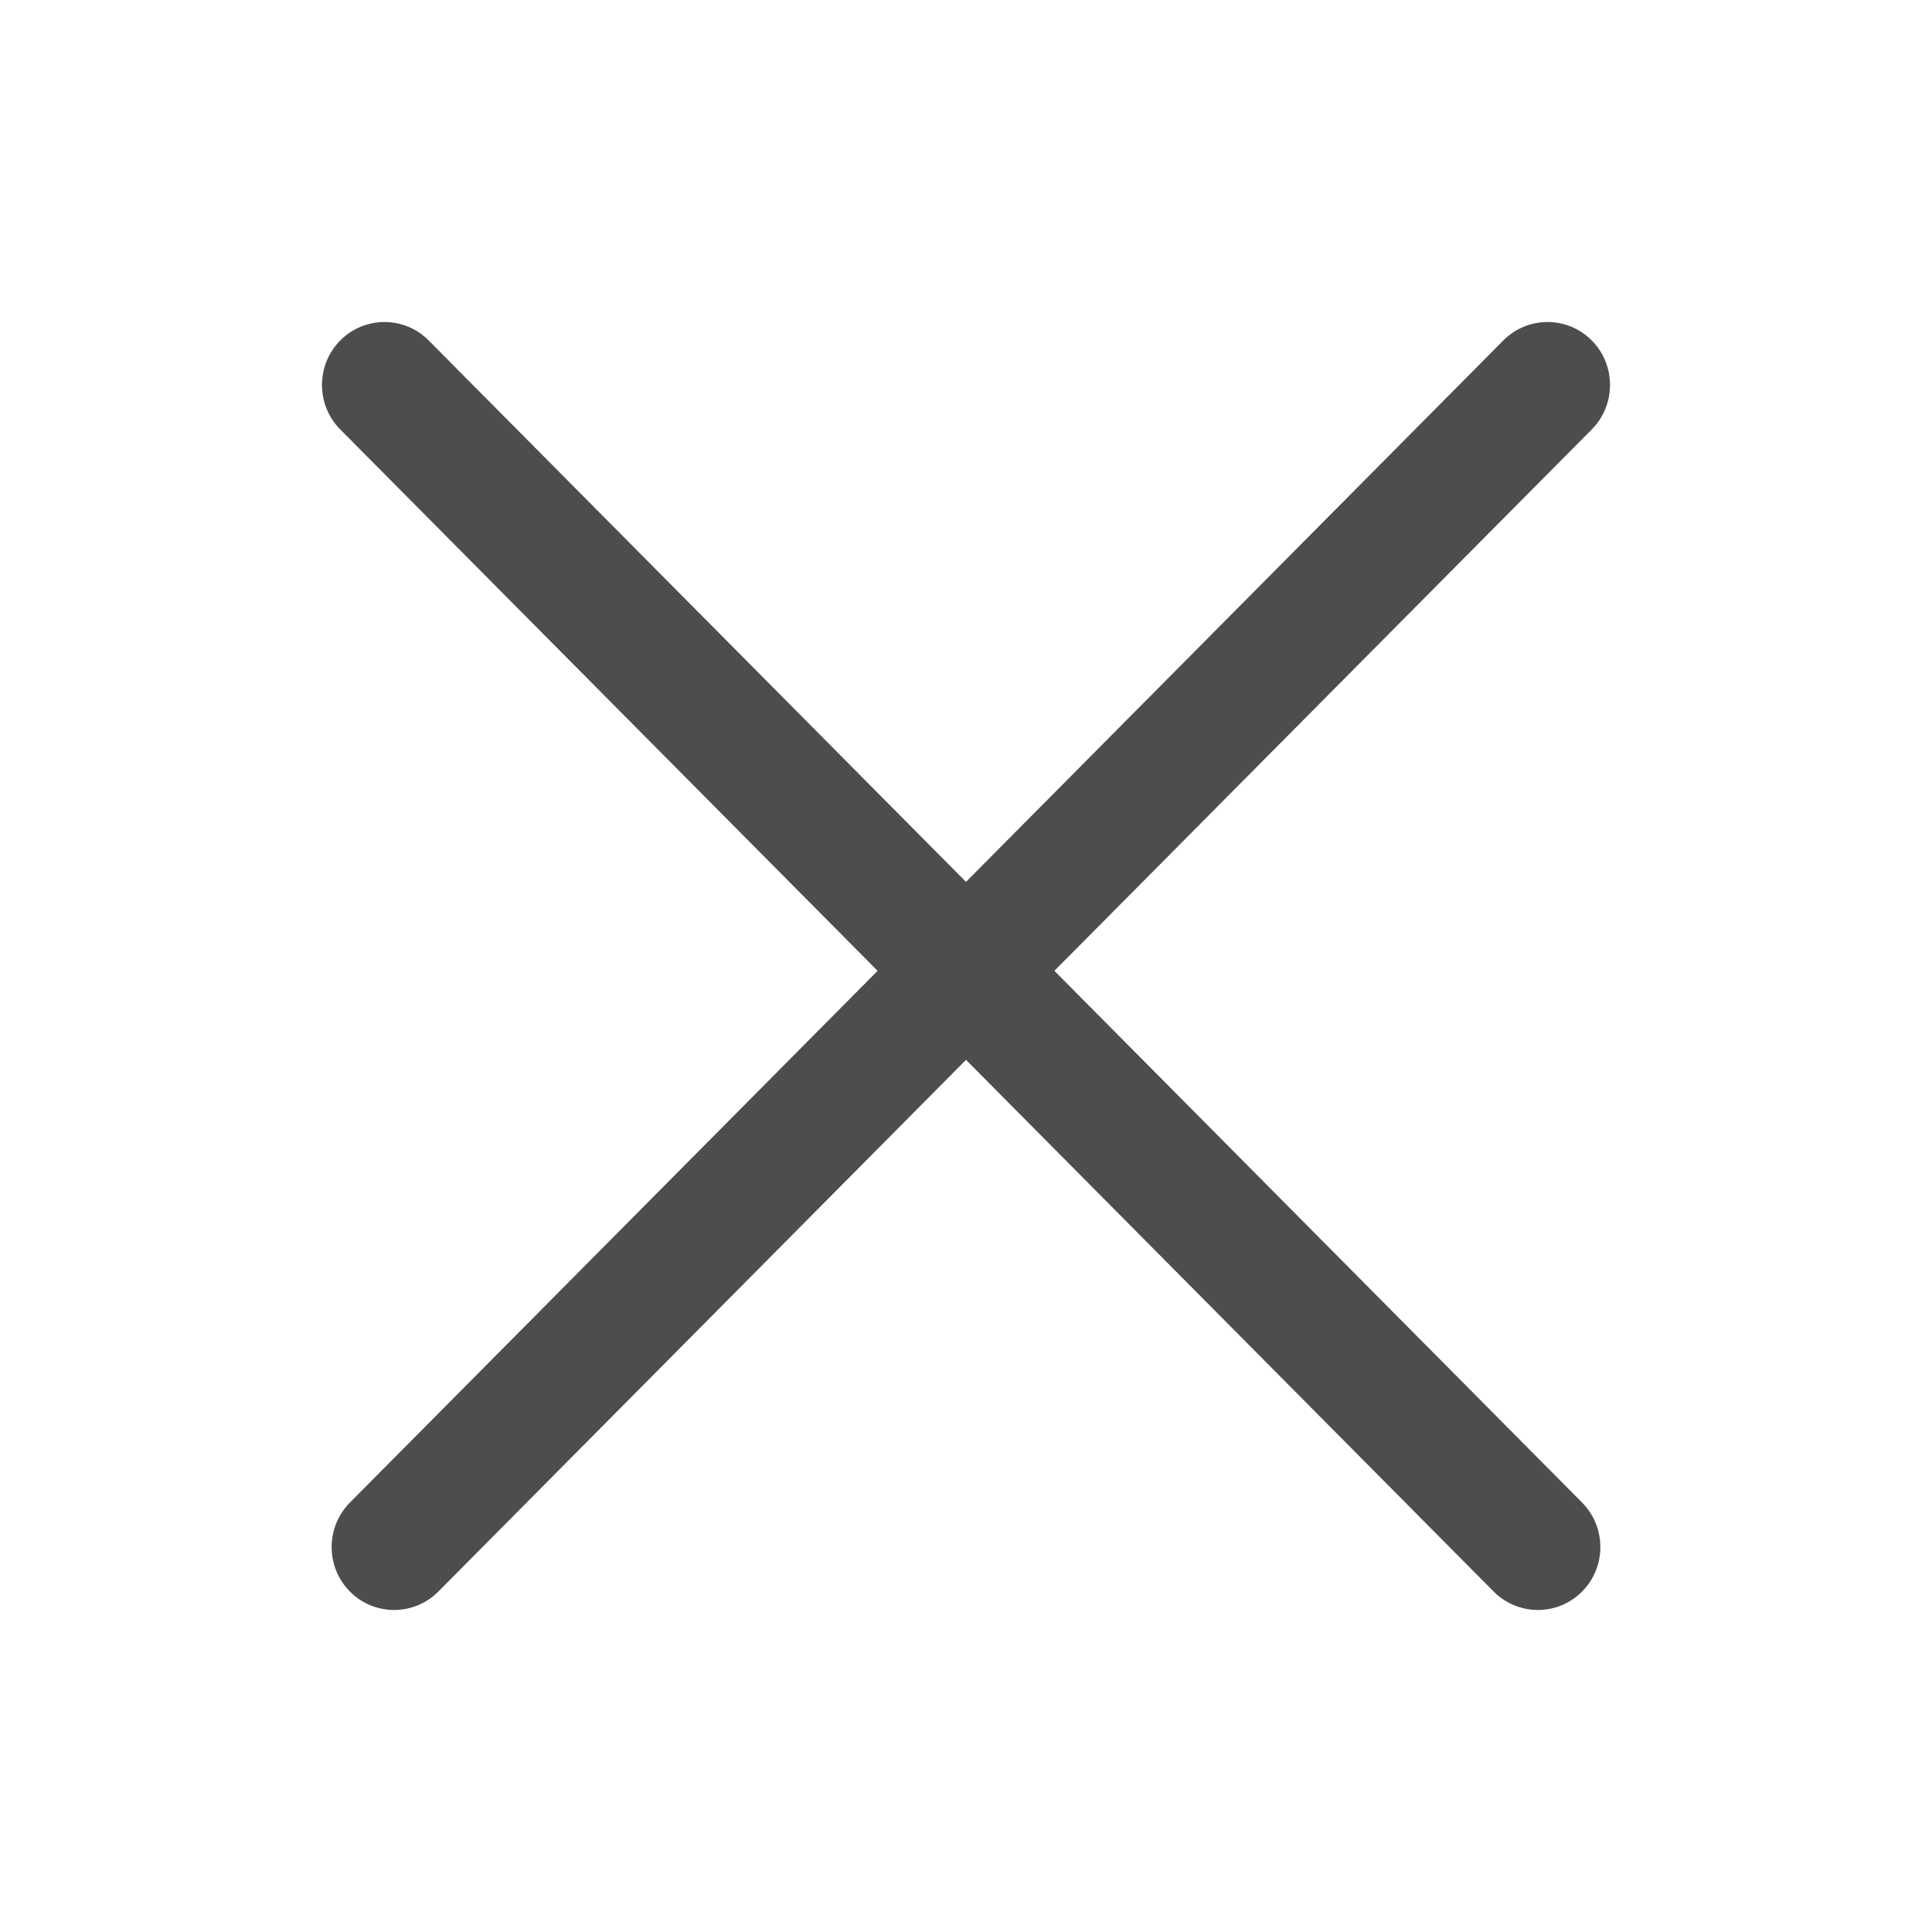
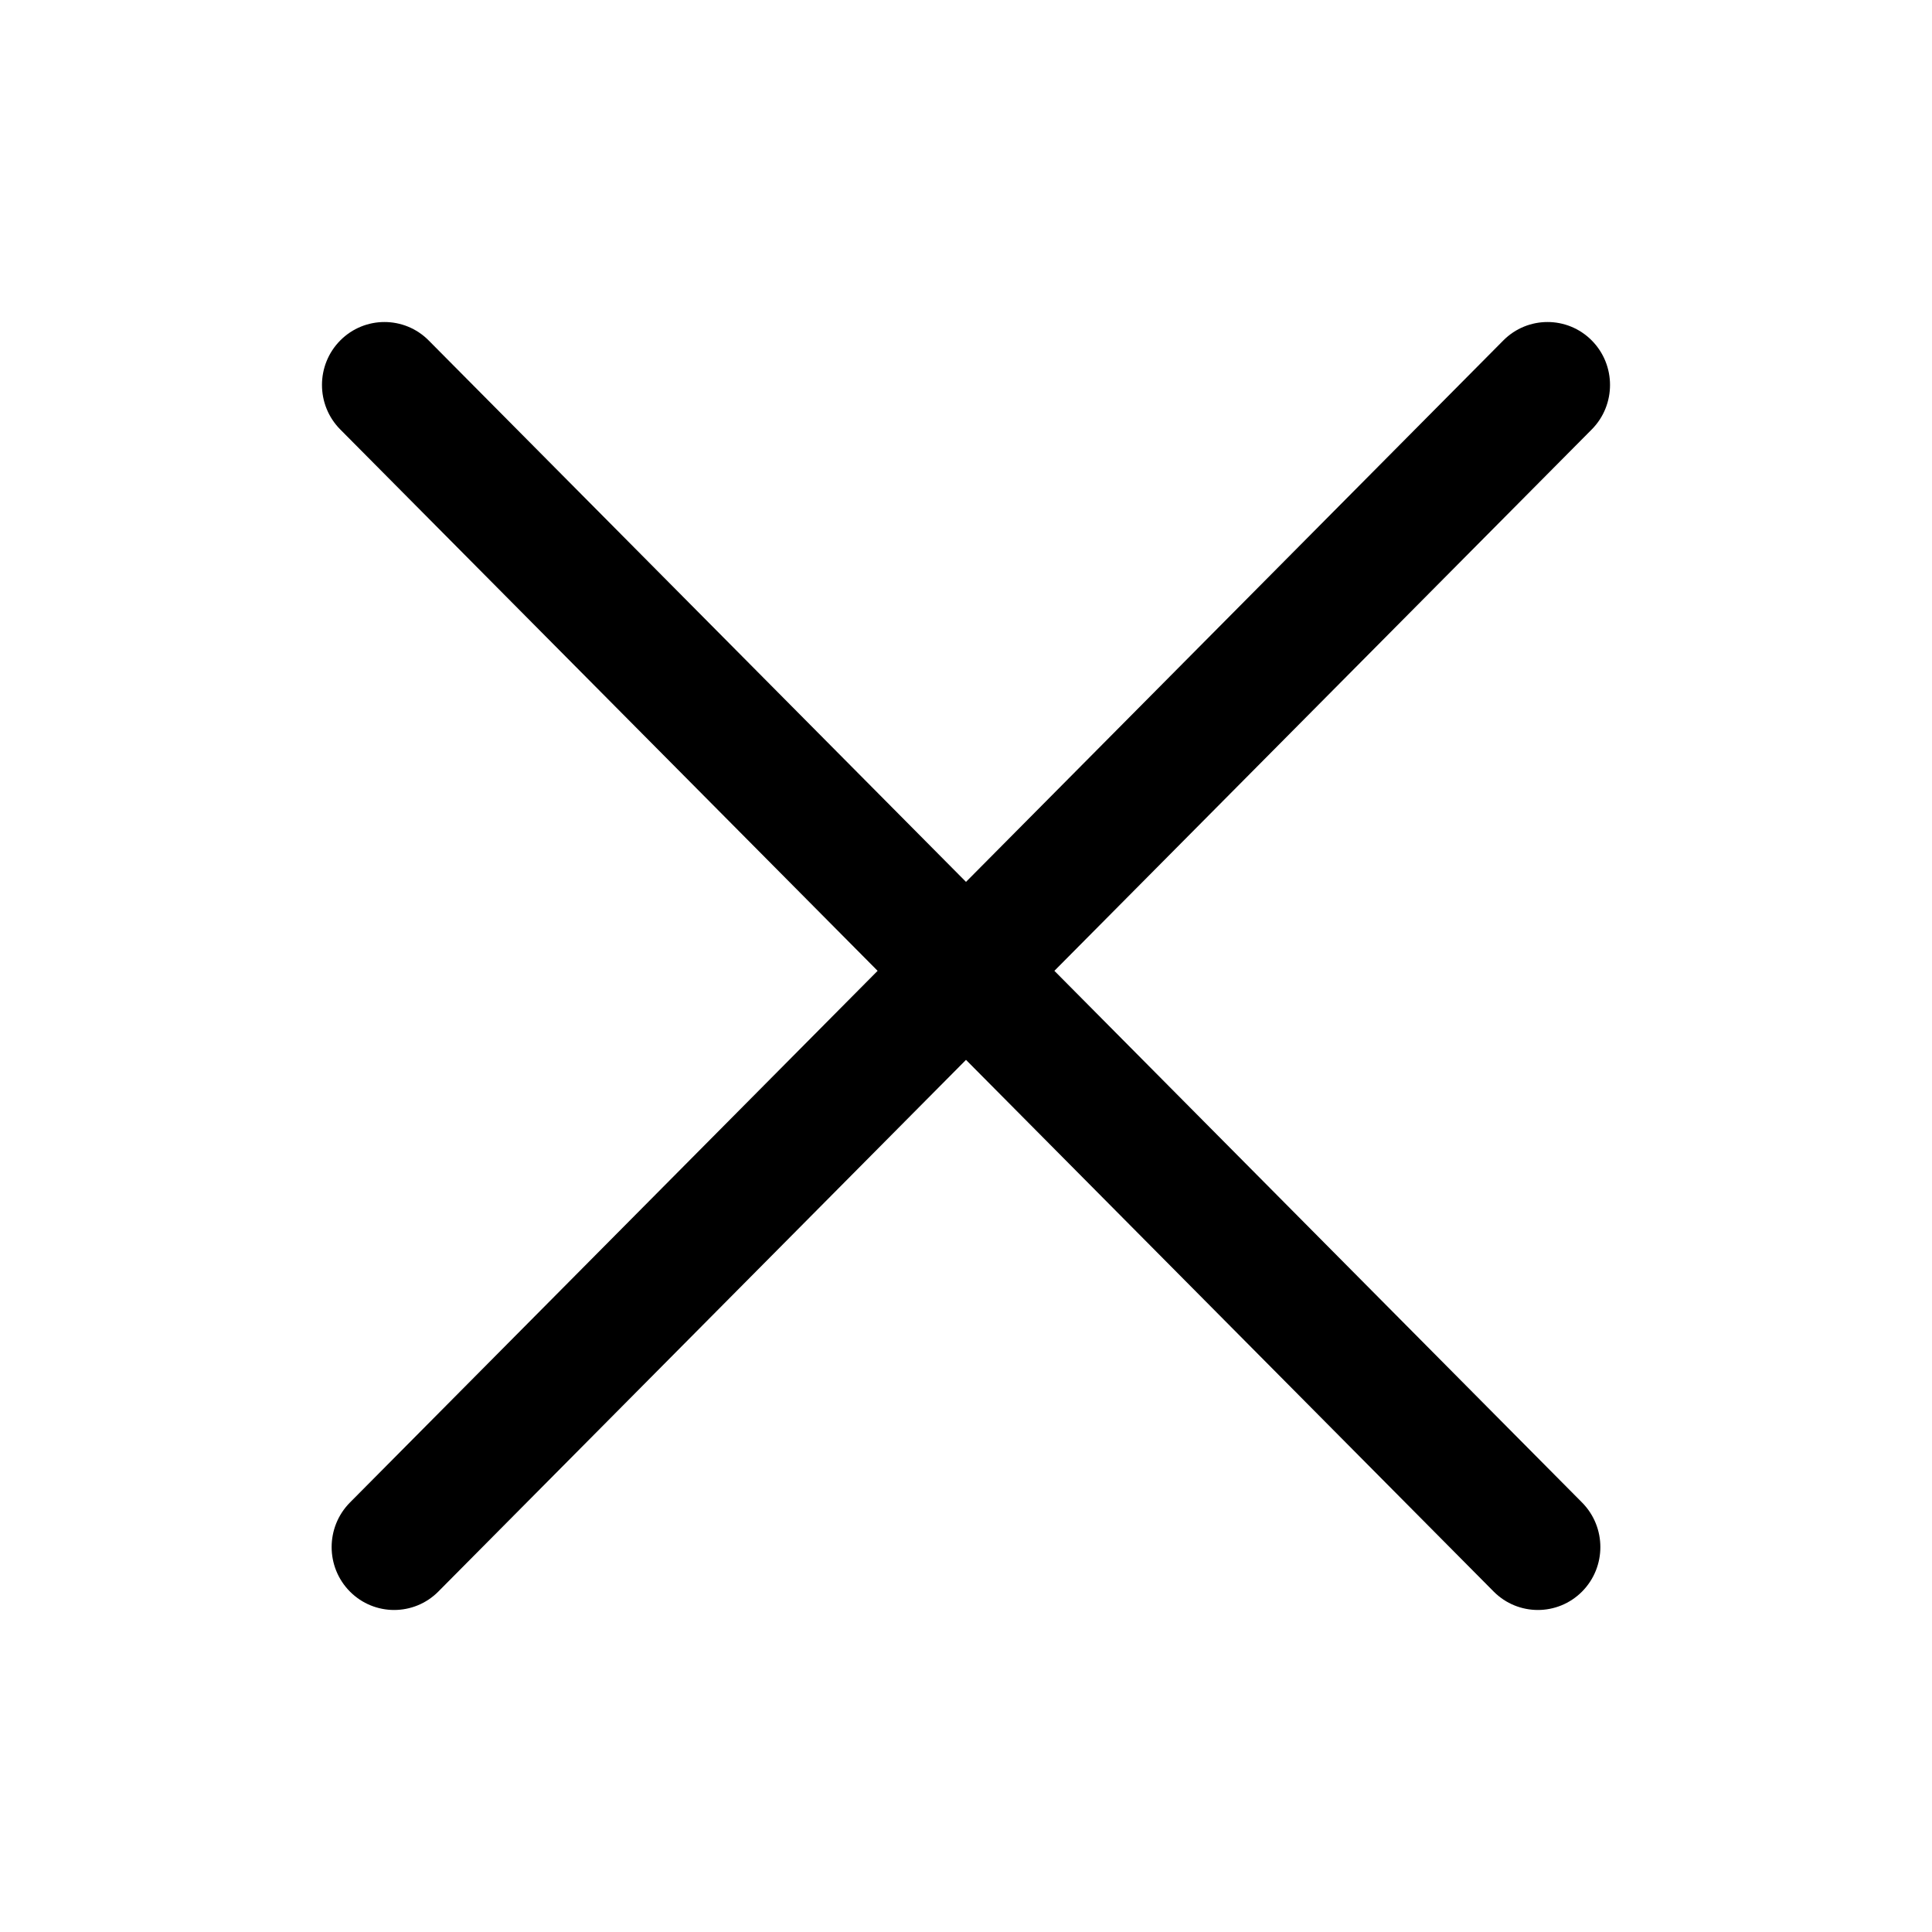
- <svg xmlns="http://www.w3.org/2000/svg" width="24" height="24" viewBox="0 0 24 24" fill="none">
-   <path d="M5.325 4.229C5.022 3.924 4.53 3.924 4.227 4.229C3.924 4.534 3.924 5.03 4.227 5.335L10.902 12.06L4.347 18.665C4.044 18.971 4.044 19.466 4.347 19.771C4.65 20.076 5.142 20.076 5.445 19.771L12 13.166L18.555 19.771C18.858 20.076 19.35 20.076 19.653 19.771C19.956 19.466 19.956 18.971 19.653 18.665L13.098 12.06L19.773 5.335C20.076 5.03 20.076 4.534 19.773 4.229C19.47 3.924 18.978 3.924 18.675 4.229L12 10.955L5.325 4.229Z" fill="#4D4D4D" />
+ <svg xmlns="http://www.w3.org/2000/svg" width="24" height="24" viewBox="0 0 24 24">
+   <path d="M5.325 4.229C5.022 3.924 4.53 3.924 4.227 4.229C3.924 4.534 3.924 5.03 4.227 5.335L10.902 12.06L4.347 18.665C4.044 18.971 4.044 19.466 4.347 19.771C4.65 20.076 5.142 20.076 5.445 19.771L12 13.166L18.555 19.771C18.858 20.076 19.35 20.076 19.653 19.771C19.956 19.466 19.956 18.971 19.653 18.665L13.098 12.06L19.773 5.335C20.076 5.03 20.076 4.534 19.773 4.229C19.47 3.924 18.978 3.924 18.675 4.229L12 10.955L5.325 4.229Z" />
</svg>
